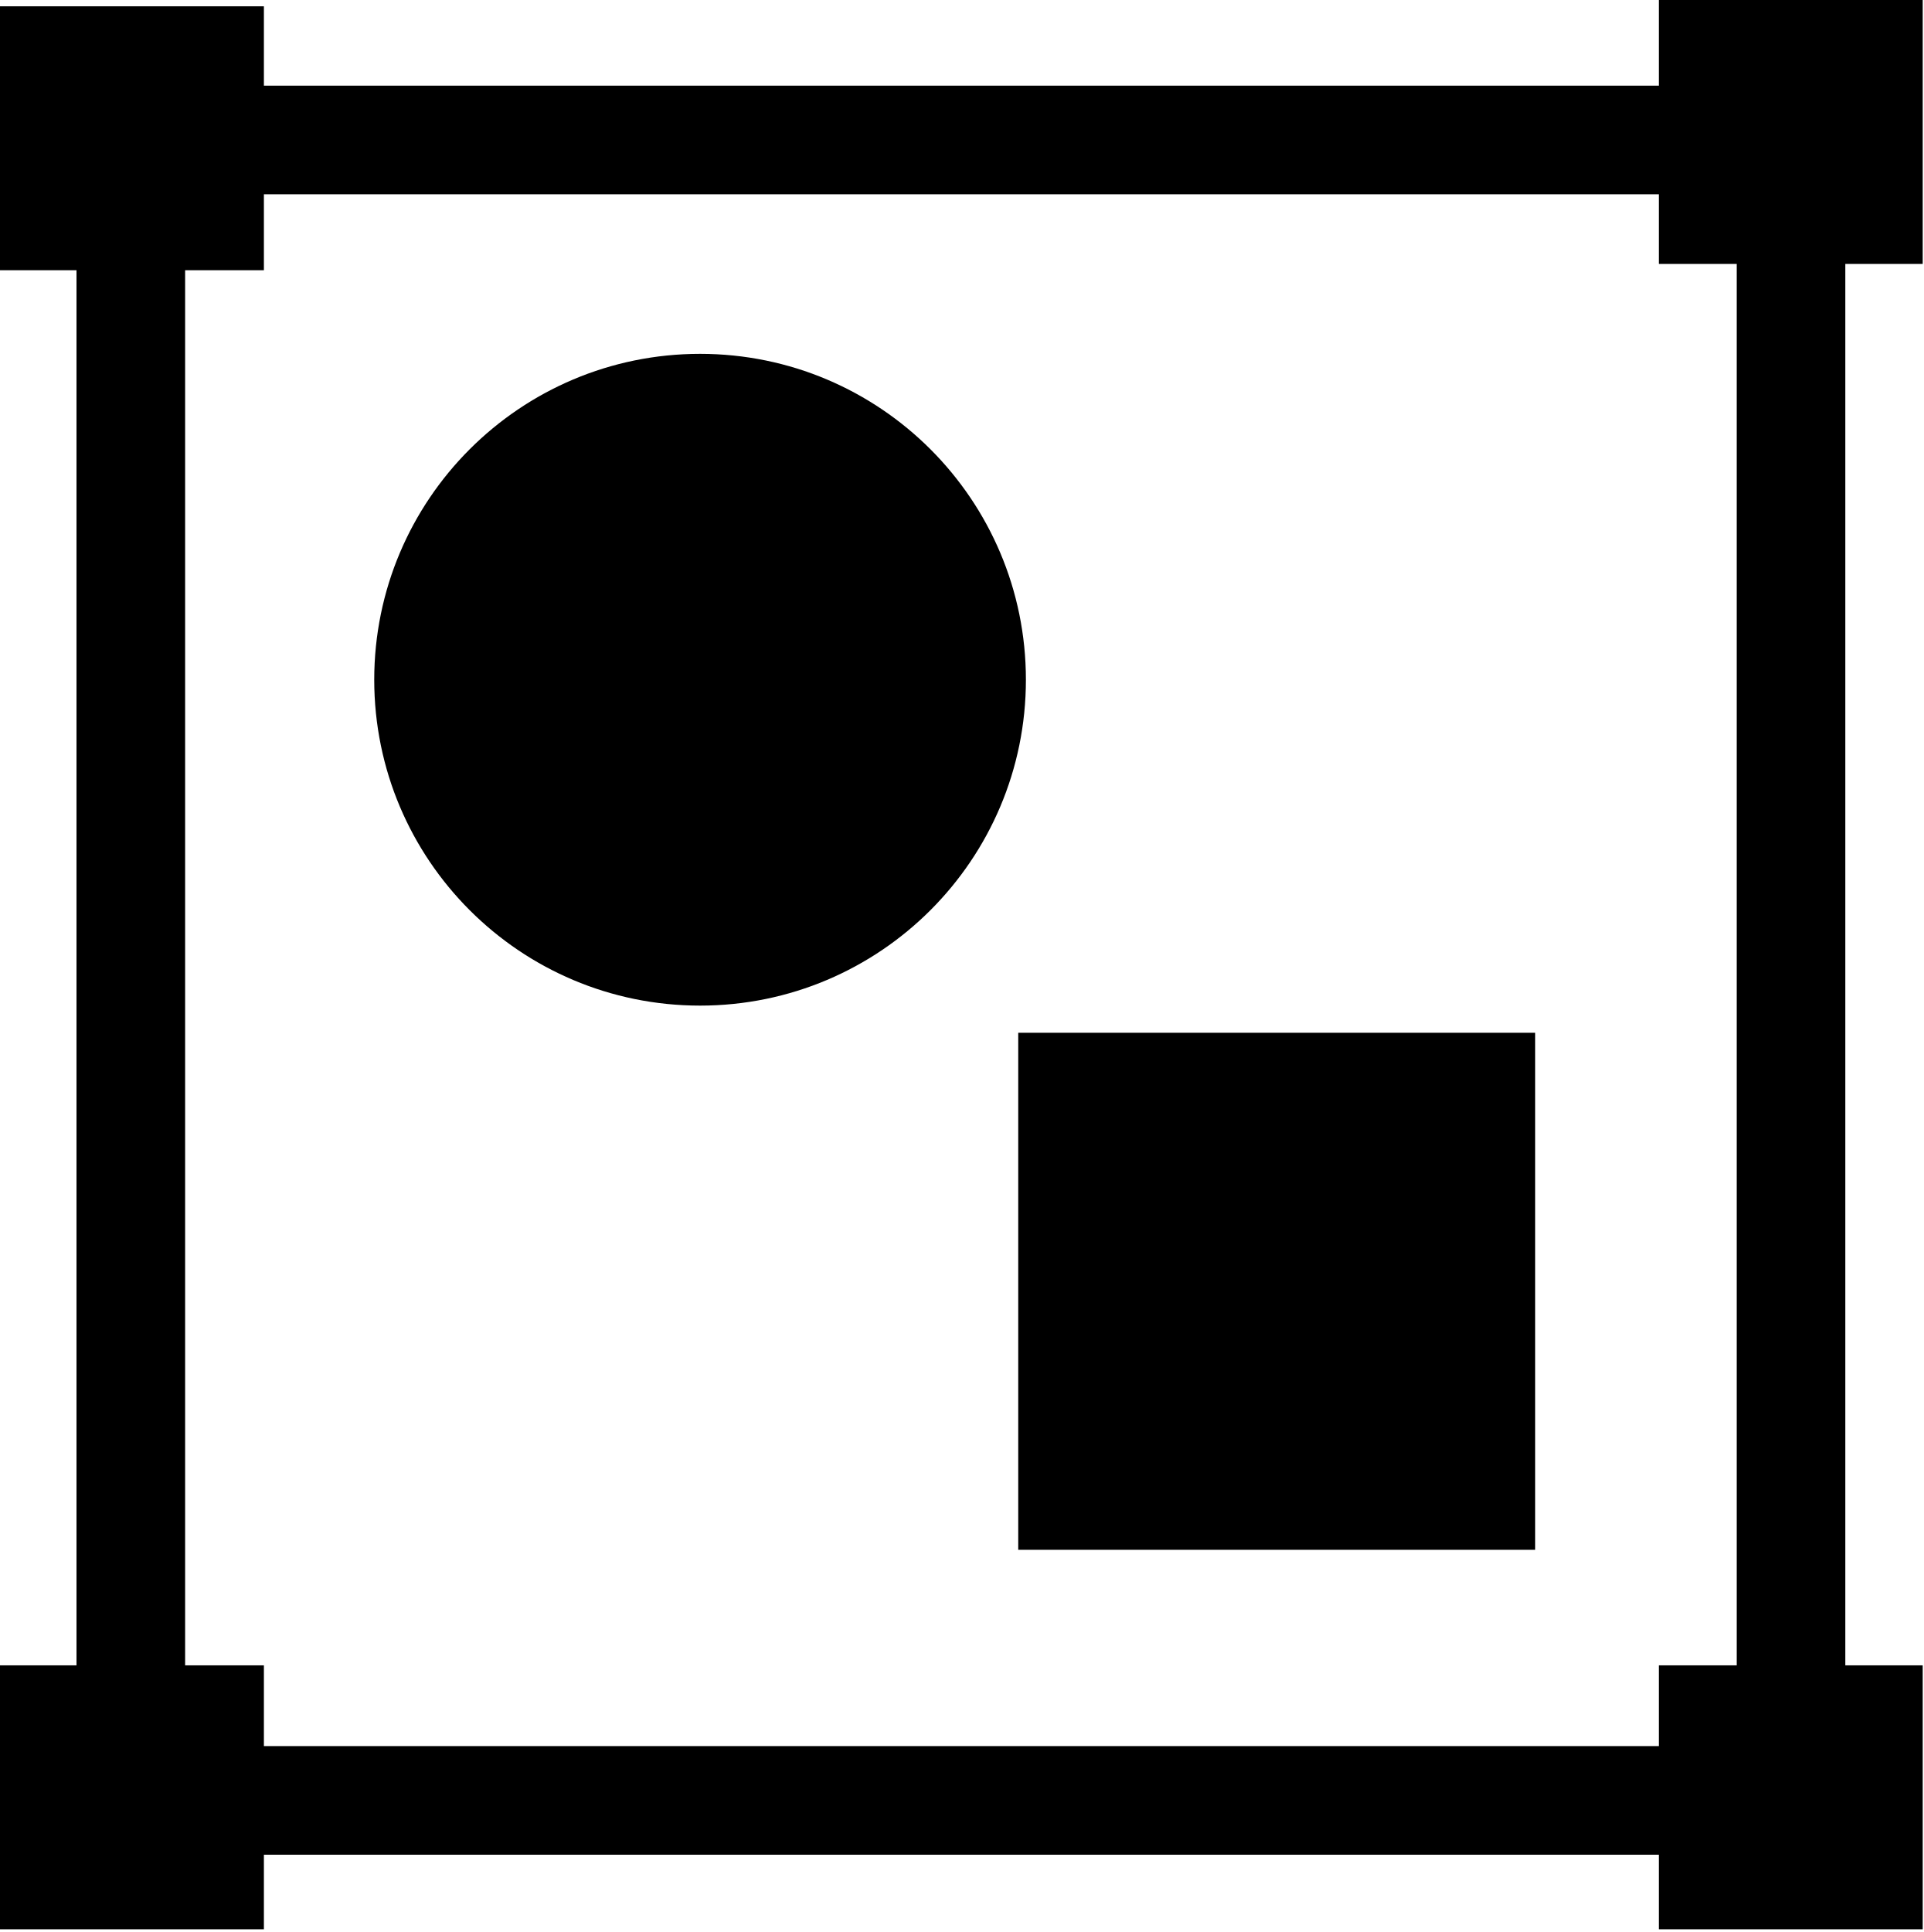
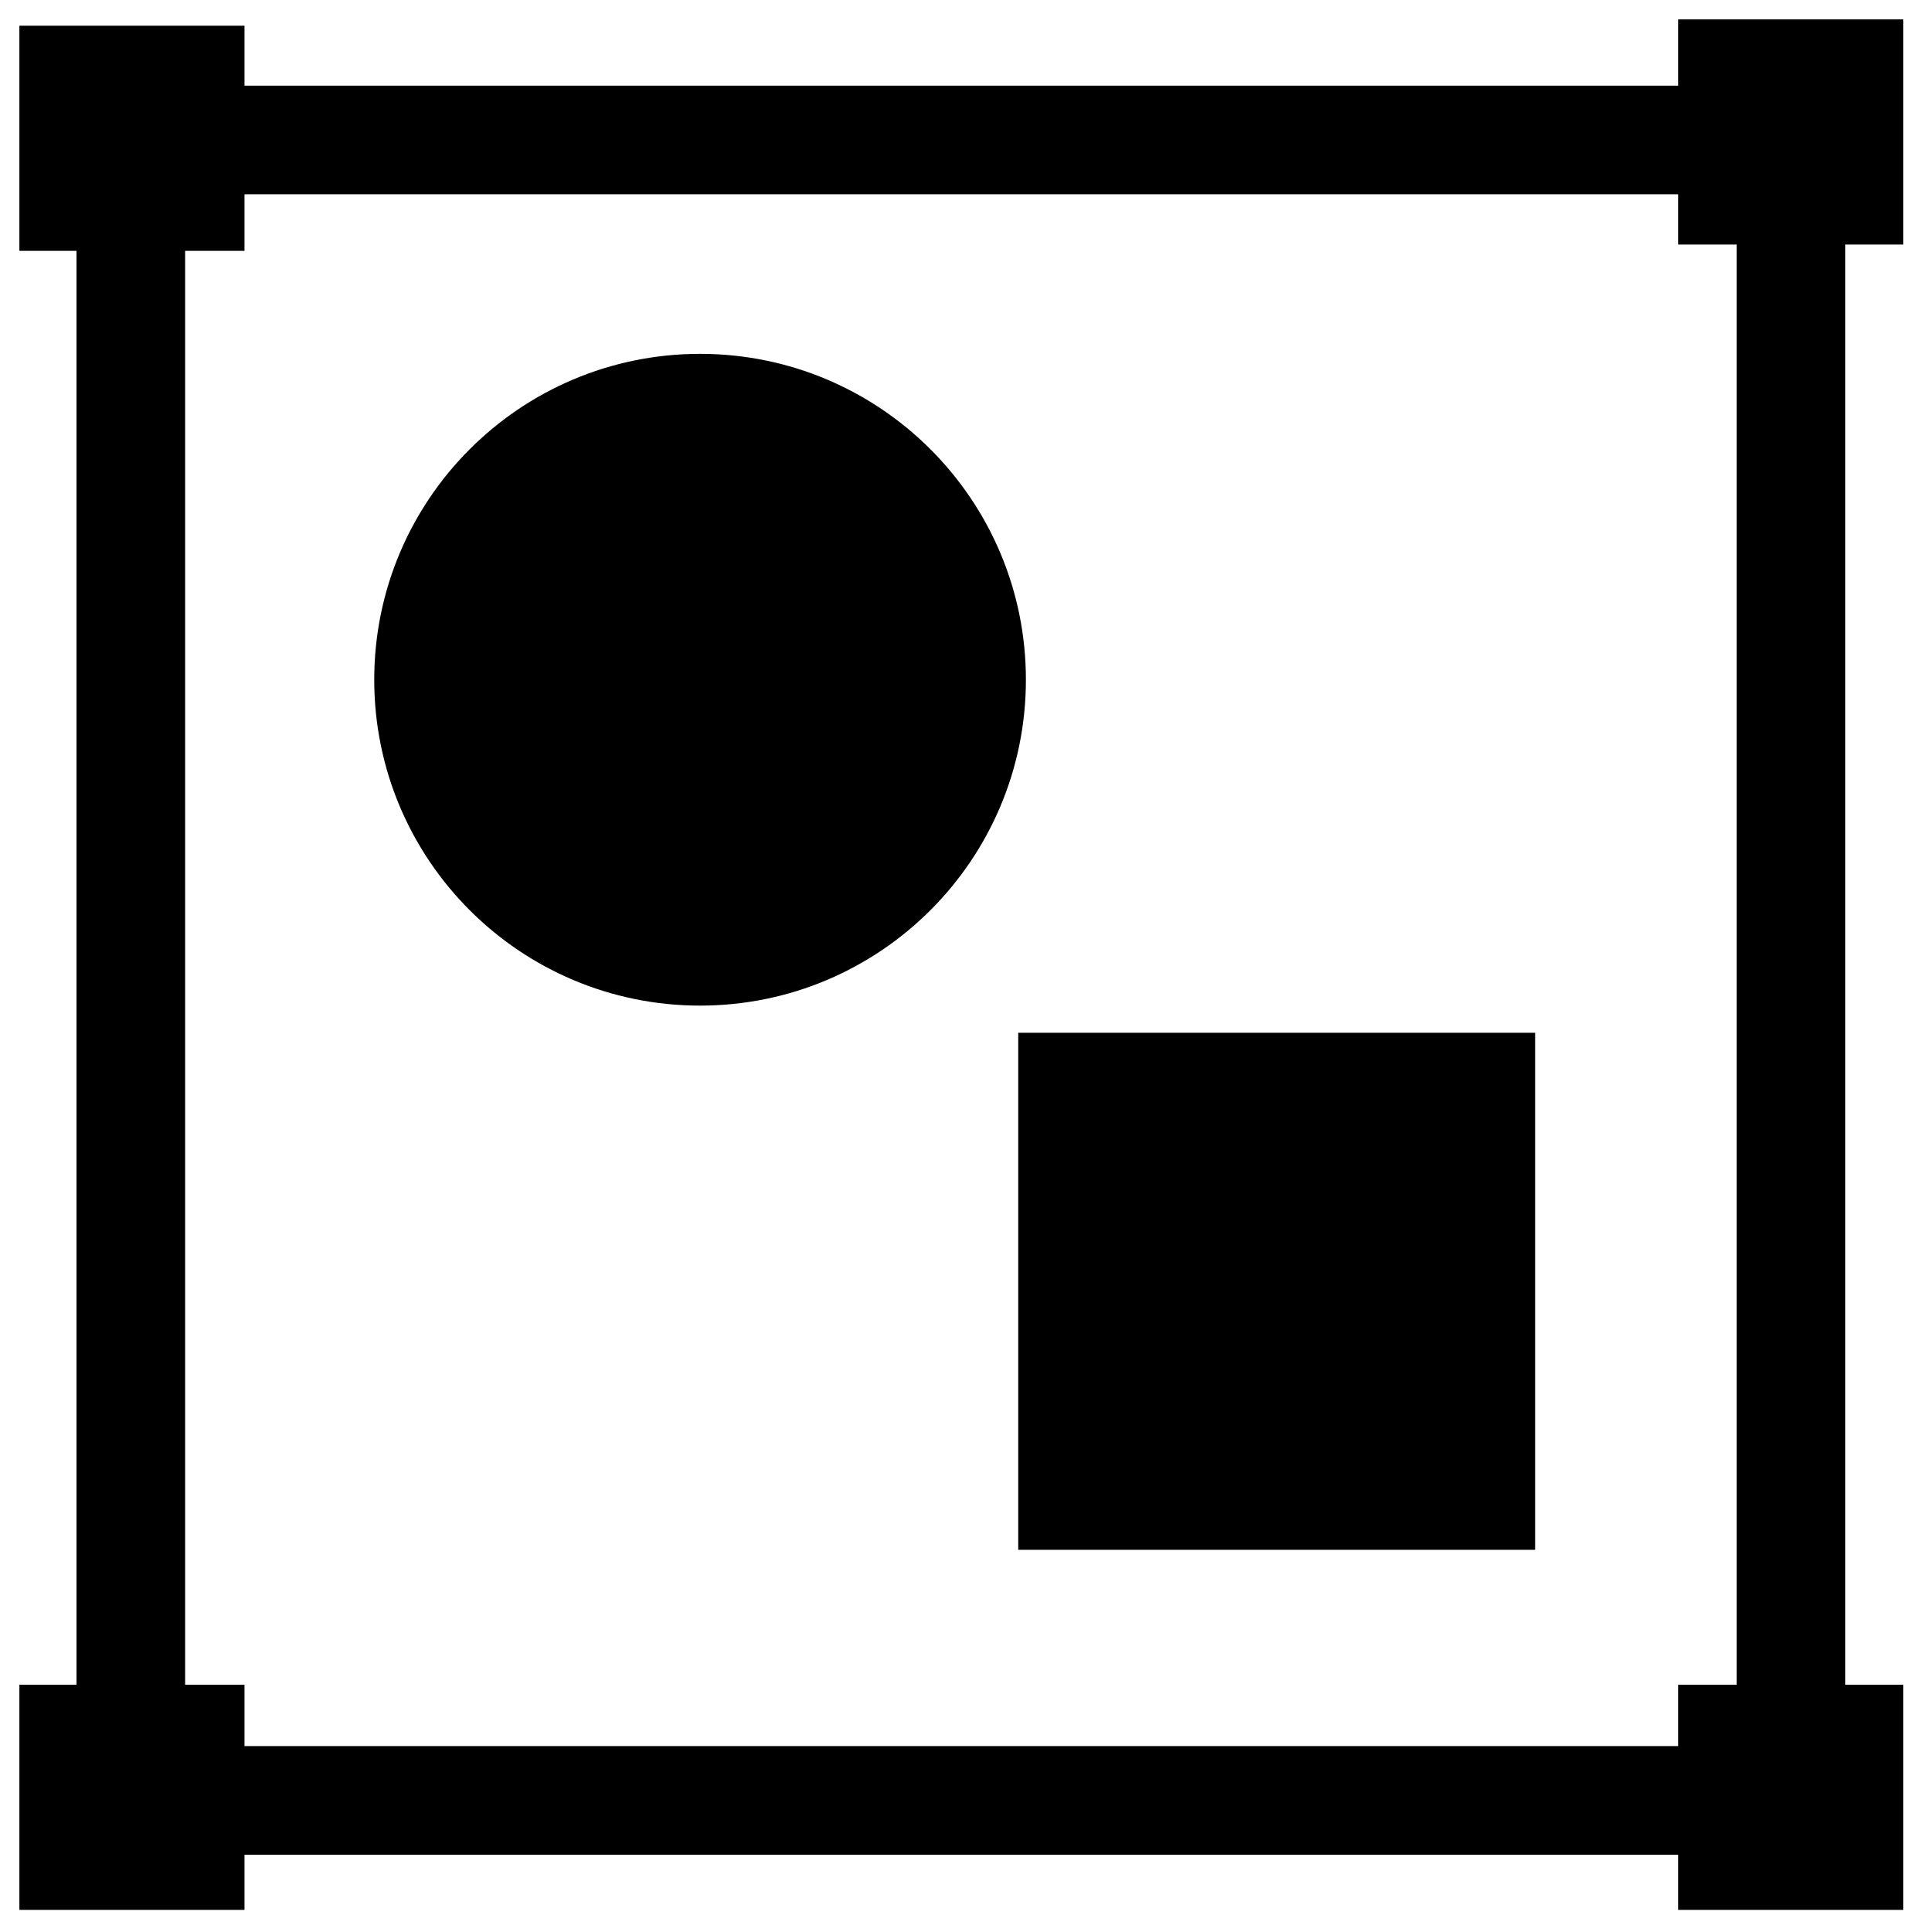
<svg xmlns="http://www.w3.org/2000/svg" width="248" height="249" viewBox="0 0 248 249">
  <g>
    <rect fill="none" id="canvas_background" height="251" width="250" y="-1" x="-1" />
    <g display="none" overflow="visible" y="0" x="0" height="100%" width="100%" id="canvasGrid">
      <rect fill="url(#gridpattern)" stroke-width="0" y="0" x="0" height="100%" width="100%" />
    </g>
  </g>
  <g>
    <rect id="svg_1" height="214" width="214" y="18.04" x="16.861" stroke-width="14" stroke="#000" fill="none" />
    <ellipse ry="39.5" rx="39.5" id="svg_2" cy="87.605" cx="90.239" stroke-opacity="null" stroke-width="5" stroke="#000" fill="#000000" />
    <rect id="svg_3" height="61.636" width="61.636" y="135.606" x="133.751" stroke-opacity="null" stroke-width="5" stroke="#000" fill="#000000" />
-     <rect id="svg_4" height="26.016" width="26.016" y="4.813" x="4" stroke-opacity="null" stroke-width="8" stroke="#000" fill="#000000" />
-     <rect id="svg_5" height="26.016" width="26.016" y="4" x="217.821" stroke-opacity="null" stroke-width="8" stroke="#000" fill="#000000" />
-     <rect id="svg_7" height="26.016" width="26.016" y="218.634" x="4" stroke-opacity="null" stroke-width="8" stroke="#000" fill="#000000" />
-     <rect id="svg_8" height="26.016" width="26.016" y="218.634" x="217.821" stroke-opacity="null" stroke-width="8" stroke="#000" fill="#000000" />
+     <rect id="svg_4" height="26.016" width="26.016" y="4.813" x="4" stroke-opacity="null" stroke-width="3" stroke="#000" fill="#000000" />
+     <rect id="svg_5" height="26.016" width="26.016" y="4" x="217.821" stroke-opacity="null" stroke-width="3" stroke="#000" fill="#000000" />
+     <rect id="svg_7" height="26.016" width="26.016" y="218.634" x="4" stroke-opacity="null" stroke-width="3" stroke="#000" fill="#000000" />
+     <rect id="svg_8" height="26.016" width="26.016" y="218.634" x="217.821" stroke-opacity="null" stroke-width="3" stroke="#000" fill="#000000" />
  </g>
</svg>
